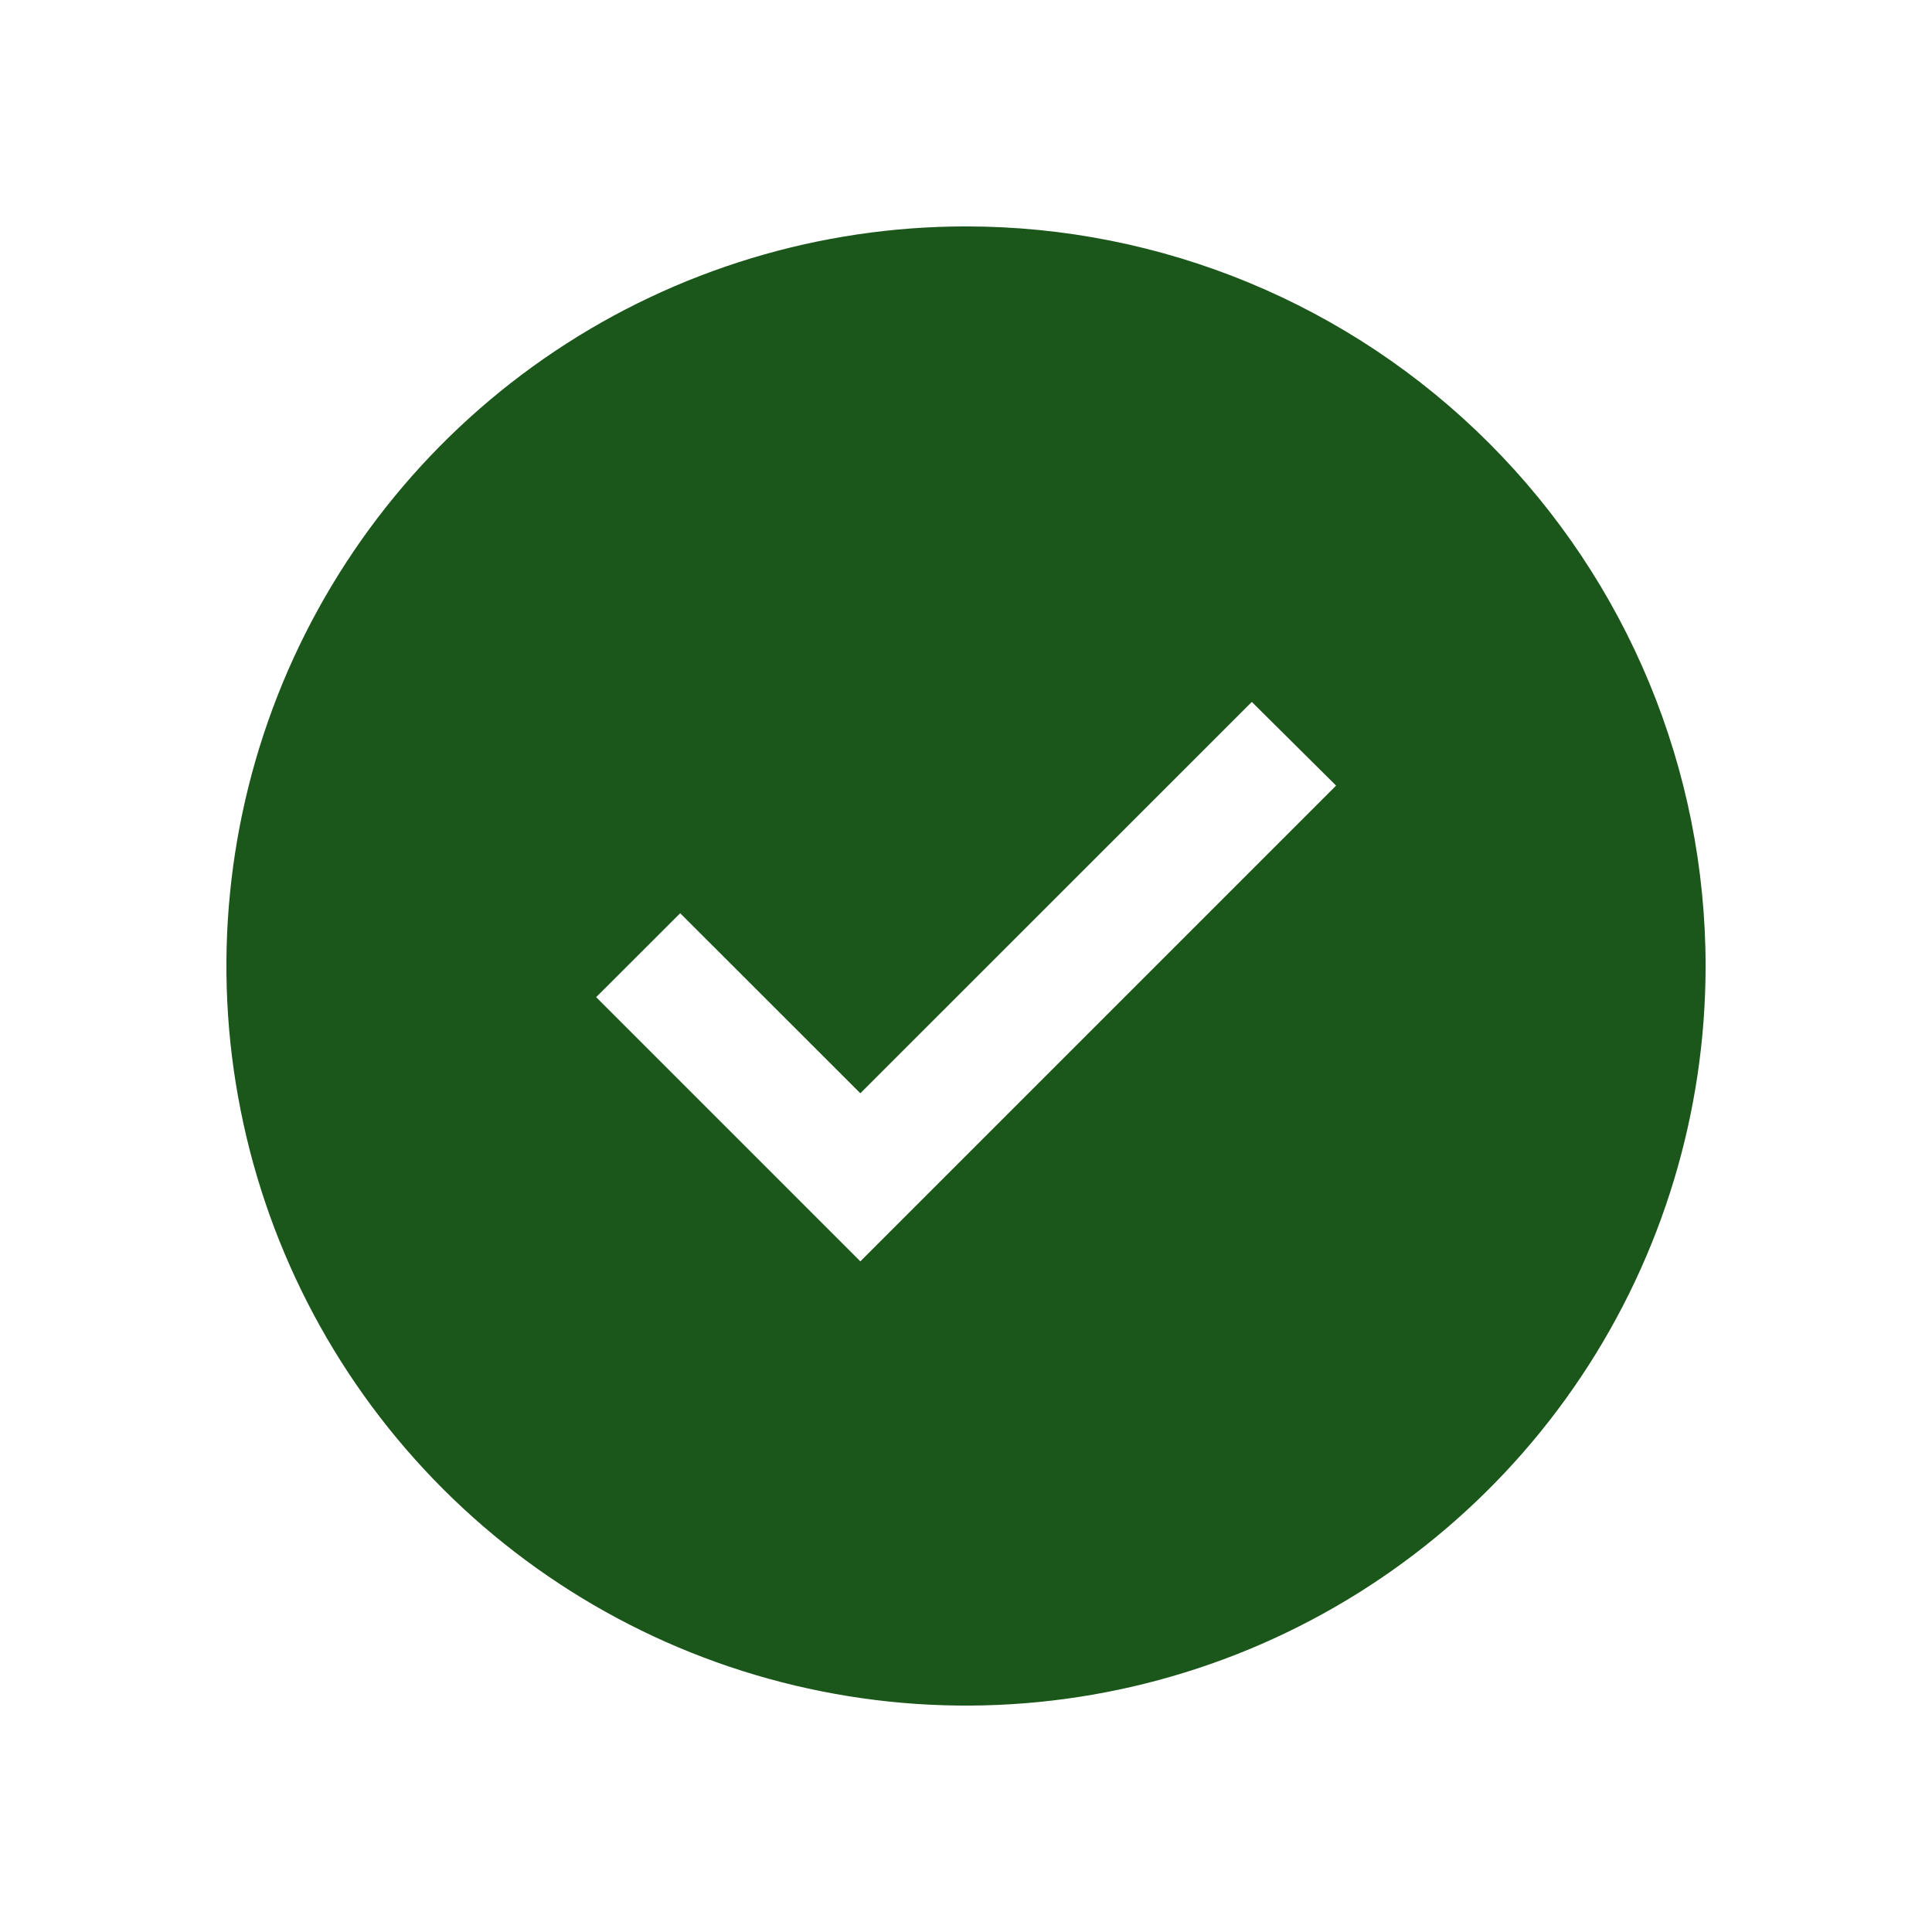
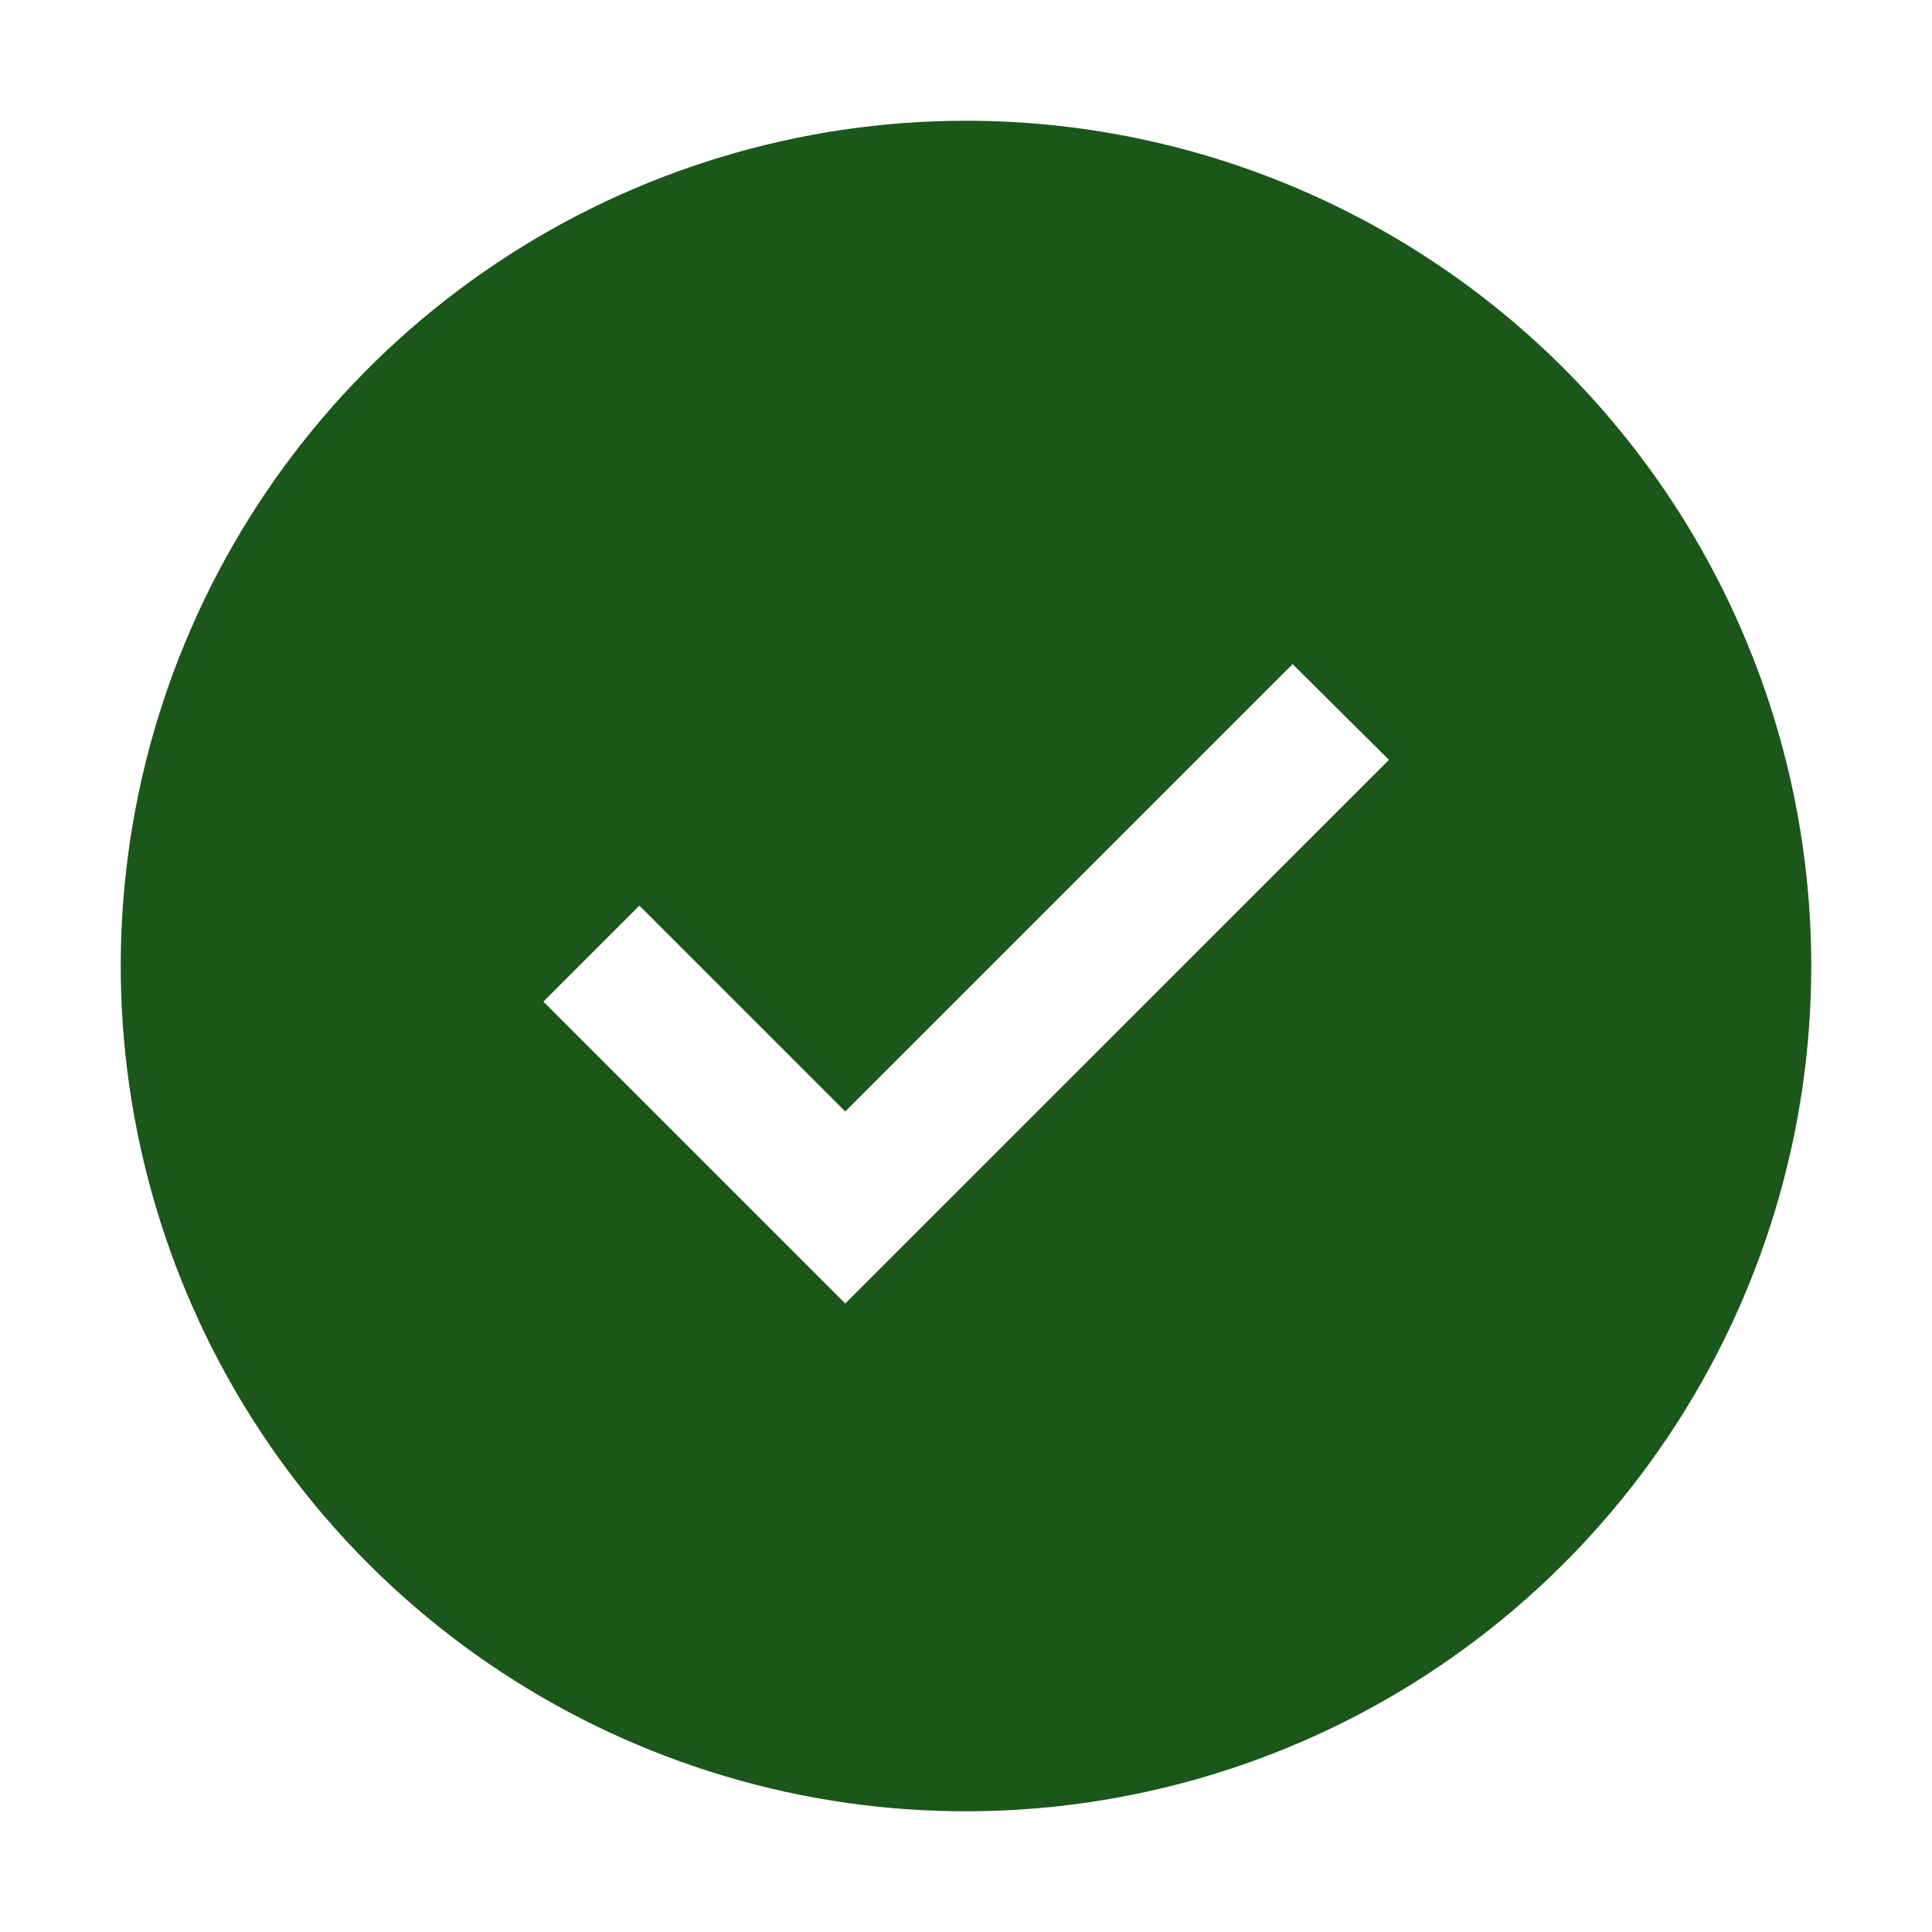
<svg xmlns="http://www.w3.org/2000/svg" viewBox="0 0 16 16" fill="none">
-   <g transform="translate(1.875, 1.875)">
-     <path d="M6.125 0C4.914 0 3.729 0.359 2.722 1.032C1.715 1.705 0.93 2.662 0.466 3.781C0.003 4.9 -0.119 6.132 0.118 7.32C0.354 8.508 0.937 9.599 1.794 10.456C2.651 11.313 3.742 11.896 4.93 12.132C6.118 12.369 7.35 12.247 8.469 11.784C9.588 11.32 10.545 10.535 11.218 9.528C11.891 8.521 12.25 7.336 12.25 6.125C12.25 4.501 11.605 2.943 10.456 1.794C9.307 0.645 7.749 0 6.125 0ZM5.25 8.571L3.062 6.383L3.758 5.688L5.25 7.179L8.492 3.938L9.19 4.631L5.25 8.571Z" fill="#1B561A" />
-   </g>
+   <path d="M8 1C6.616 1 5.262 1.411 4.111 2.18C2.96 2.949 2.063 4.042 1.533 5.321C1.003 6.6 0.864 8.008 1.135 9.366C1.405 10.723 2.071 11.971 3.05 12.95C4.029 13.929 5.277 14.595 6.634 14.866C7.992 15.136 9.4 14.997 10.679 14.467C11.958 13.937 13.051 13.04 13.82 11.889C14.589 10.738 15 9.384 15 8C15 6.143 14.262 4.363 12.95 3.05C11.637 1.738 9.857 1 8 1ZM7 10.795L4.5 8.295L5.295 7.5L7 9.205L10.705 5.5L11.503 6.293L7 10.795Z" fill="#1B561A" />
</svg>
